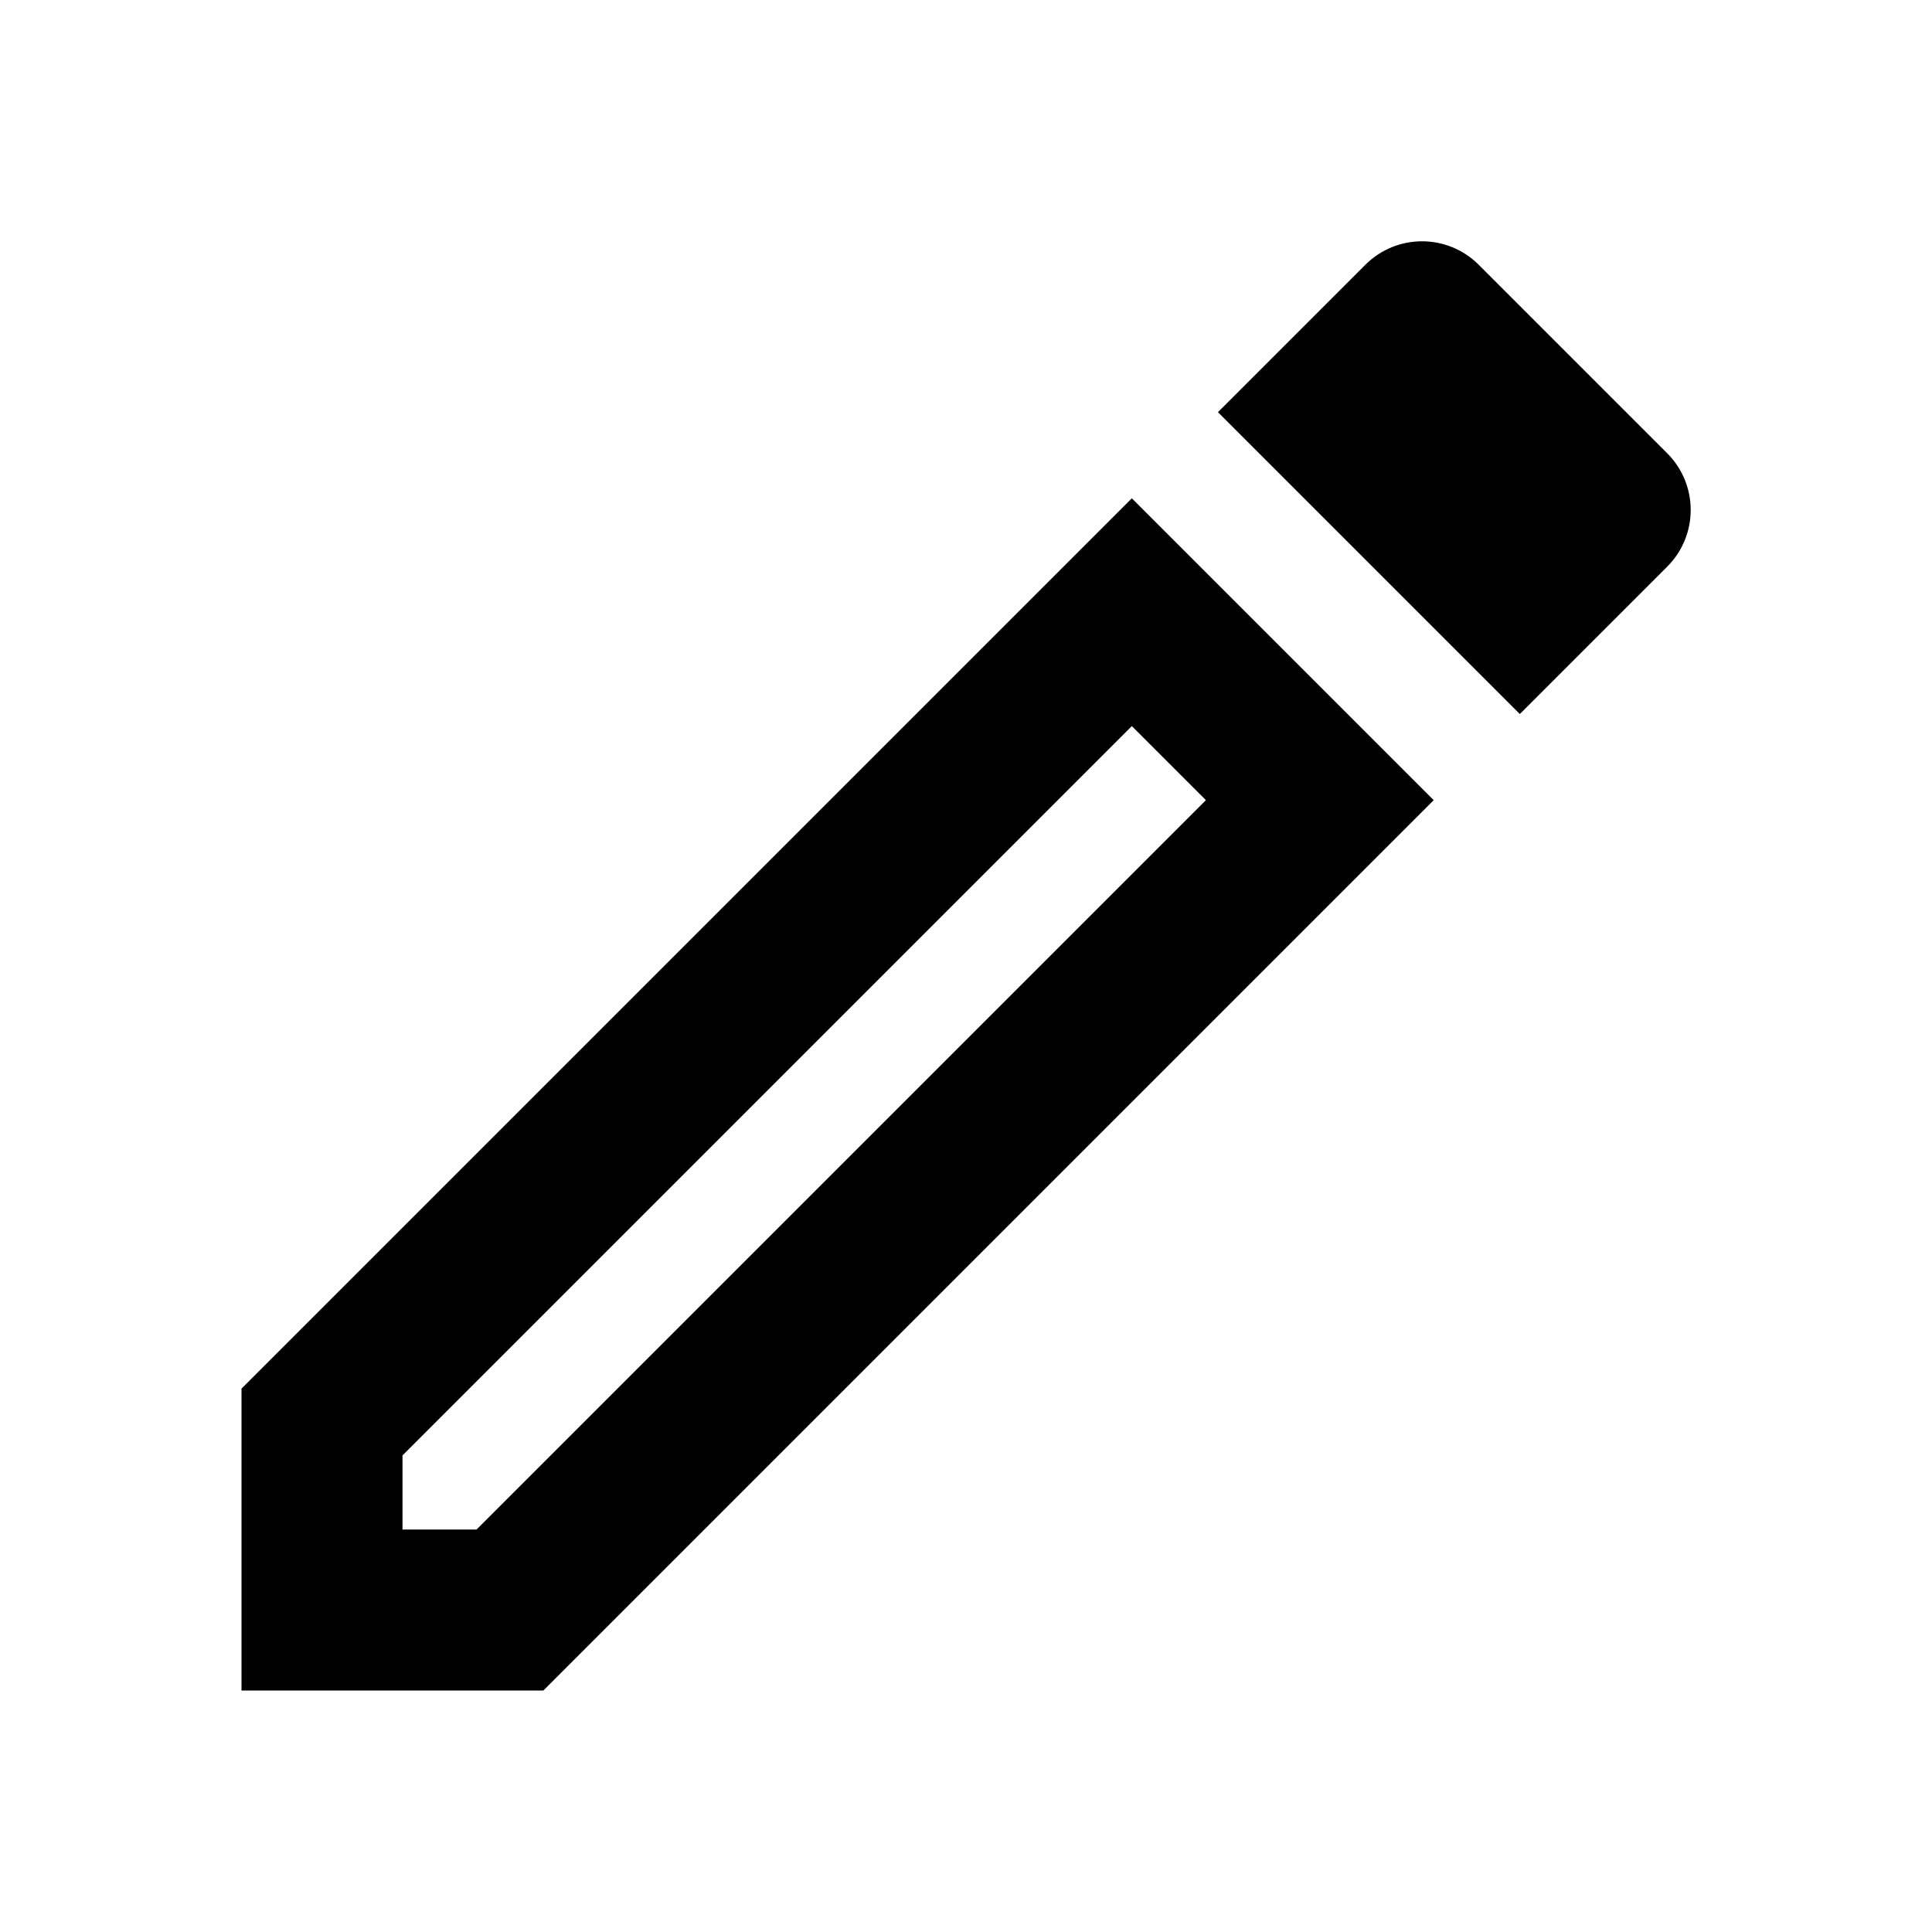
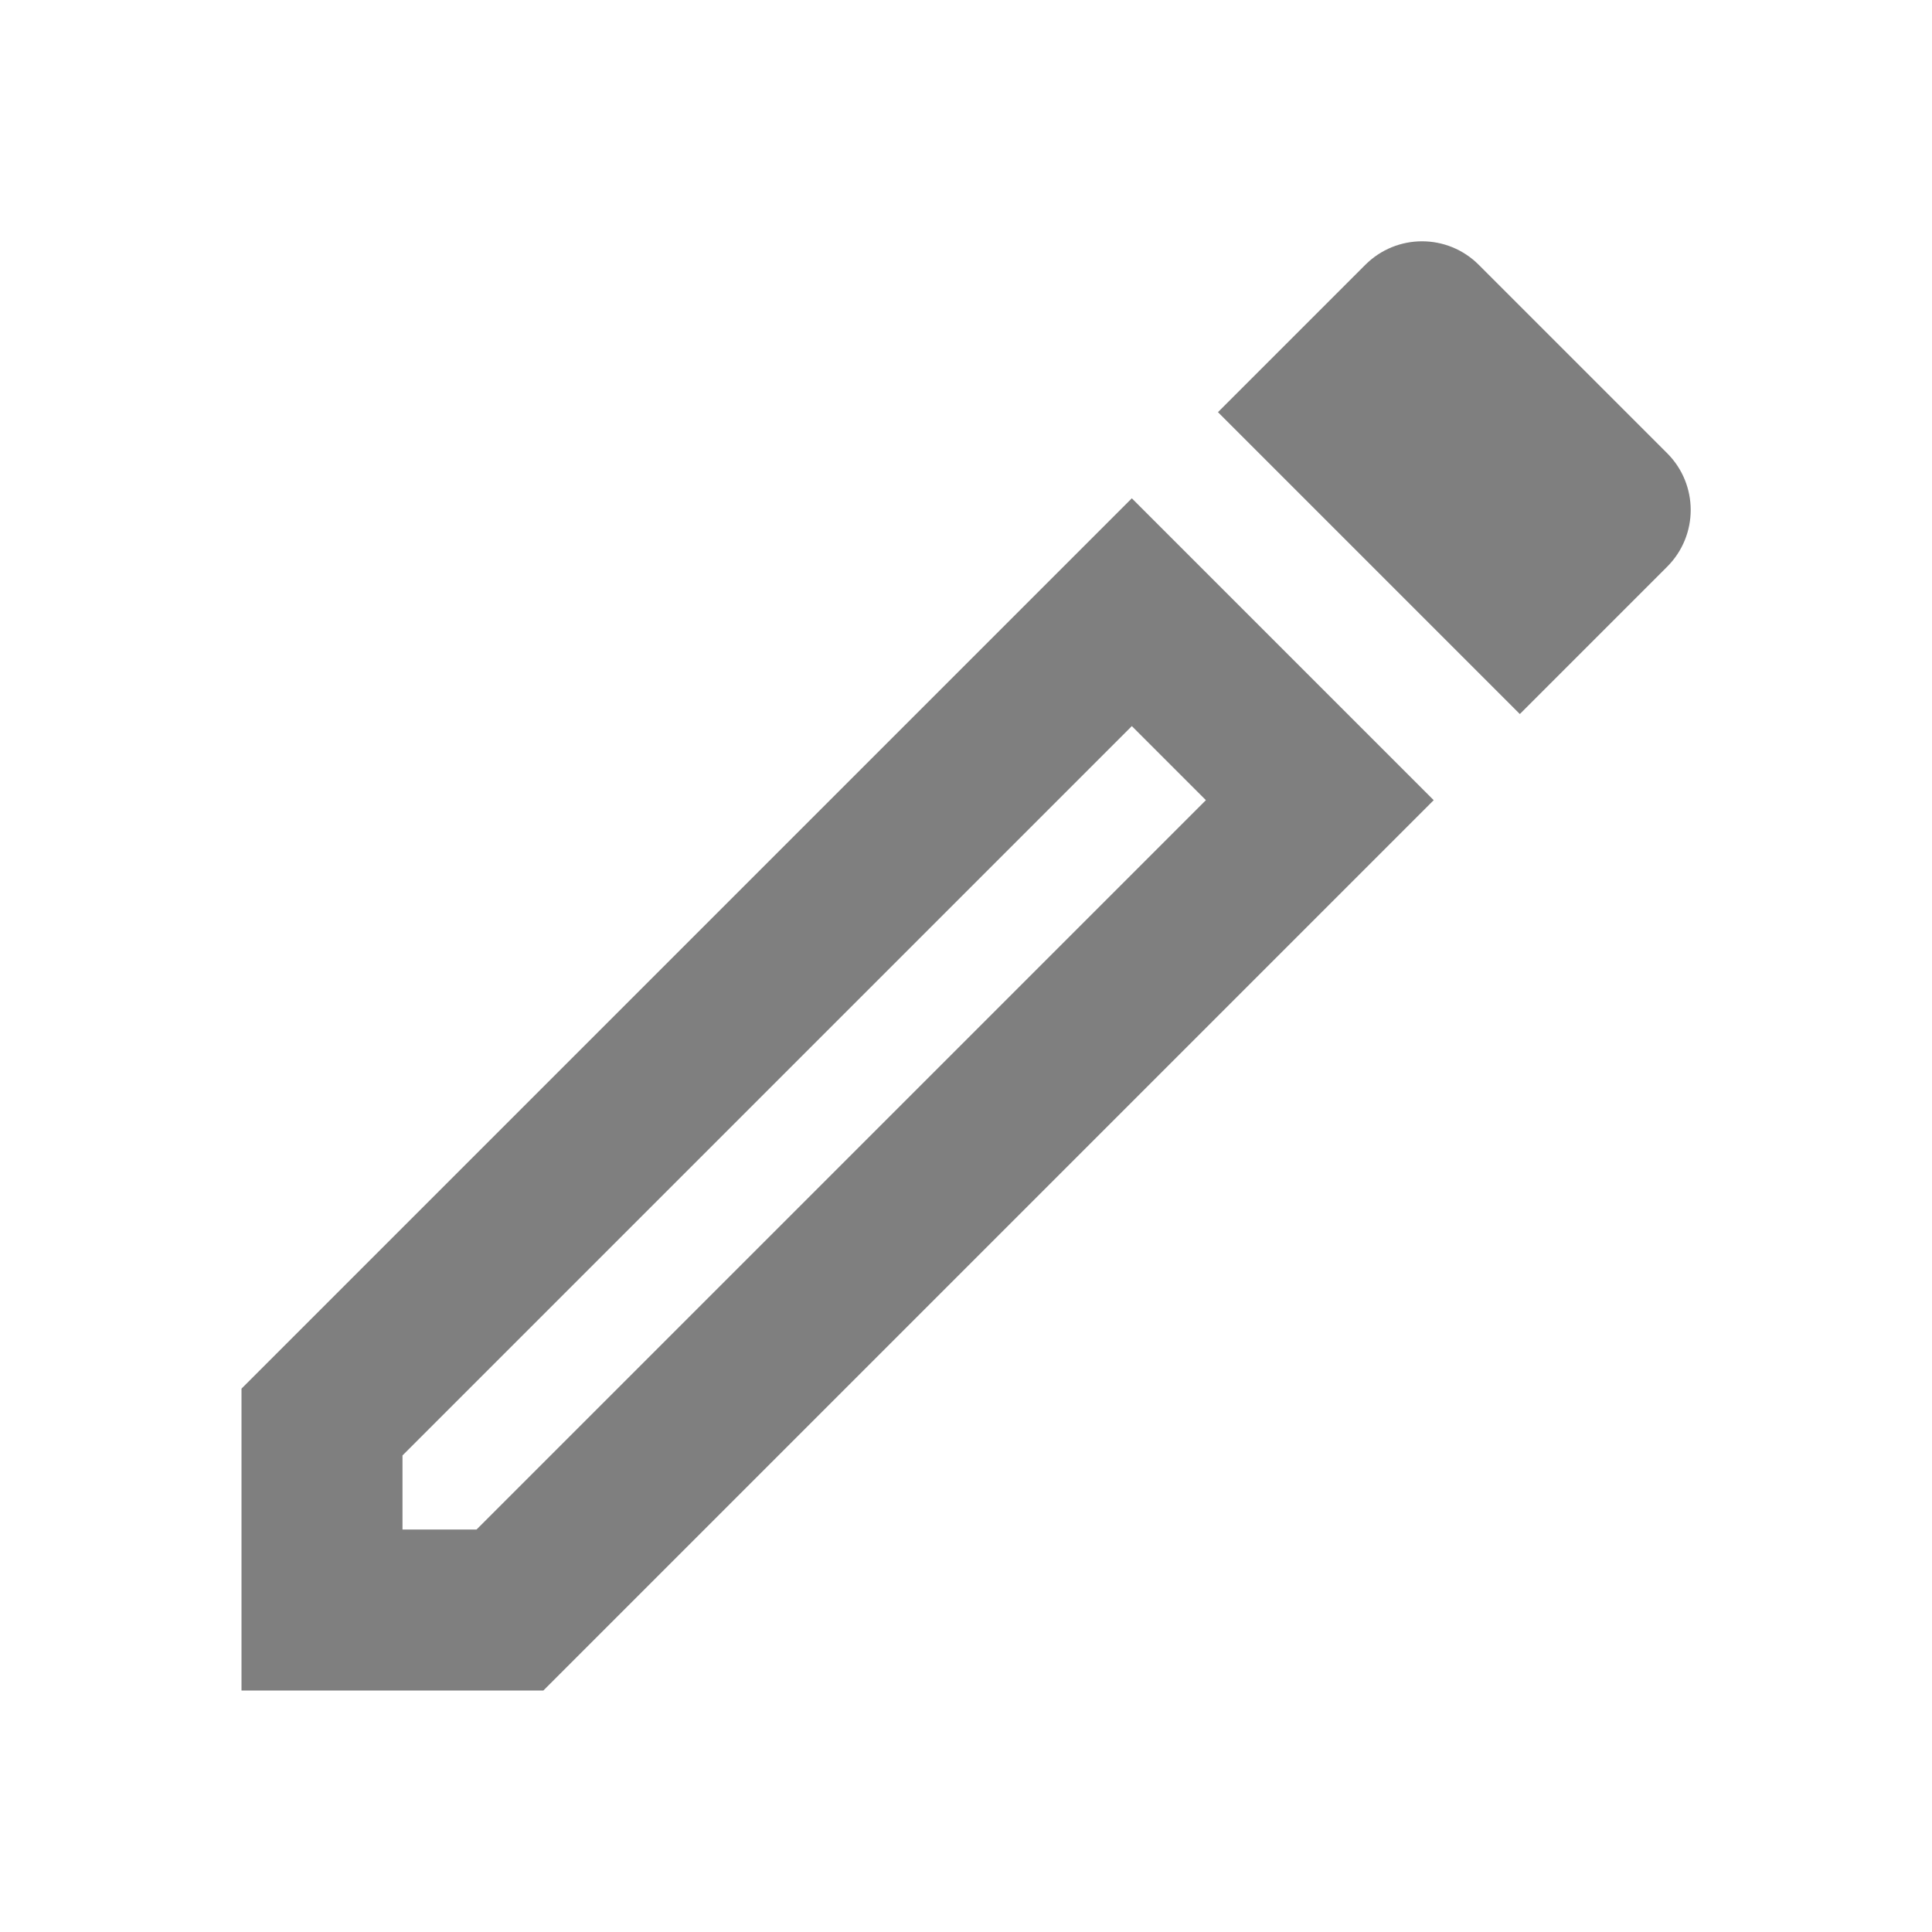
- <svg xmlns="http://www.w3.org/2000/svg" enable-background="new 0 0 24 24" height="24px" viewBox="0 0 24 24" width="24px" fill="#000000">
+ <svg xmlns="http://www.w3.org/2000/svg" style="opacity: 0.5; --hover-opacity: 1.0;" enable-background="new 0 0 24 24" height="24px" viewBox="0 0 24 24" width="24px" fill="#000000">
  <g>
    <rect fill="none" height="24" width="24" />
  </g>
  <g>
    <g>
      <g>
        <path d="M3,21l3.75,0L17.81,9.94l-3.75-3.75L3,17.25L3,21z M5,18.08l9.06-9.06l0.92,0.92L5.92,19L5,19L5,18.08z" />
      </g>
      <g>
        <path d="M18.37,3.29c-0.39-0.39-1.02-0.39-1.41,0l-1.83,1.83l3.75,3.75l1.83-1.83c0.39-0.39,0.39-1.02,0-1.41L18.37,3.29z" />
      </g>
    </g>
  </g>
</svg>
